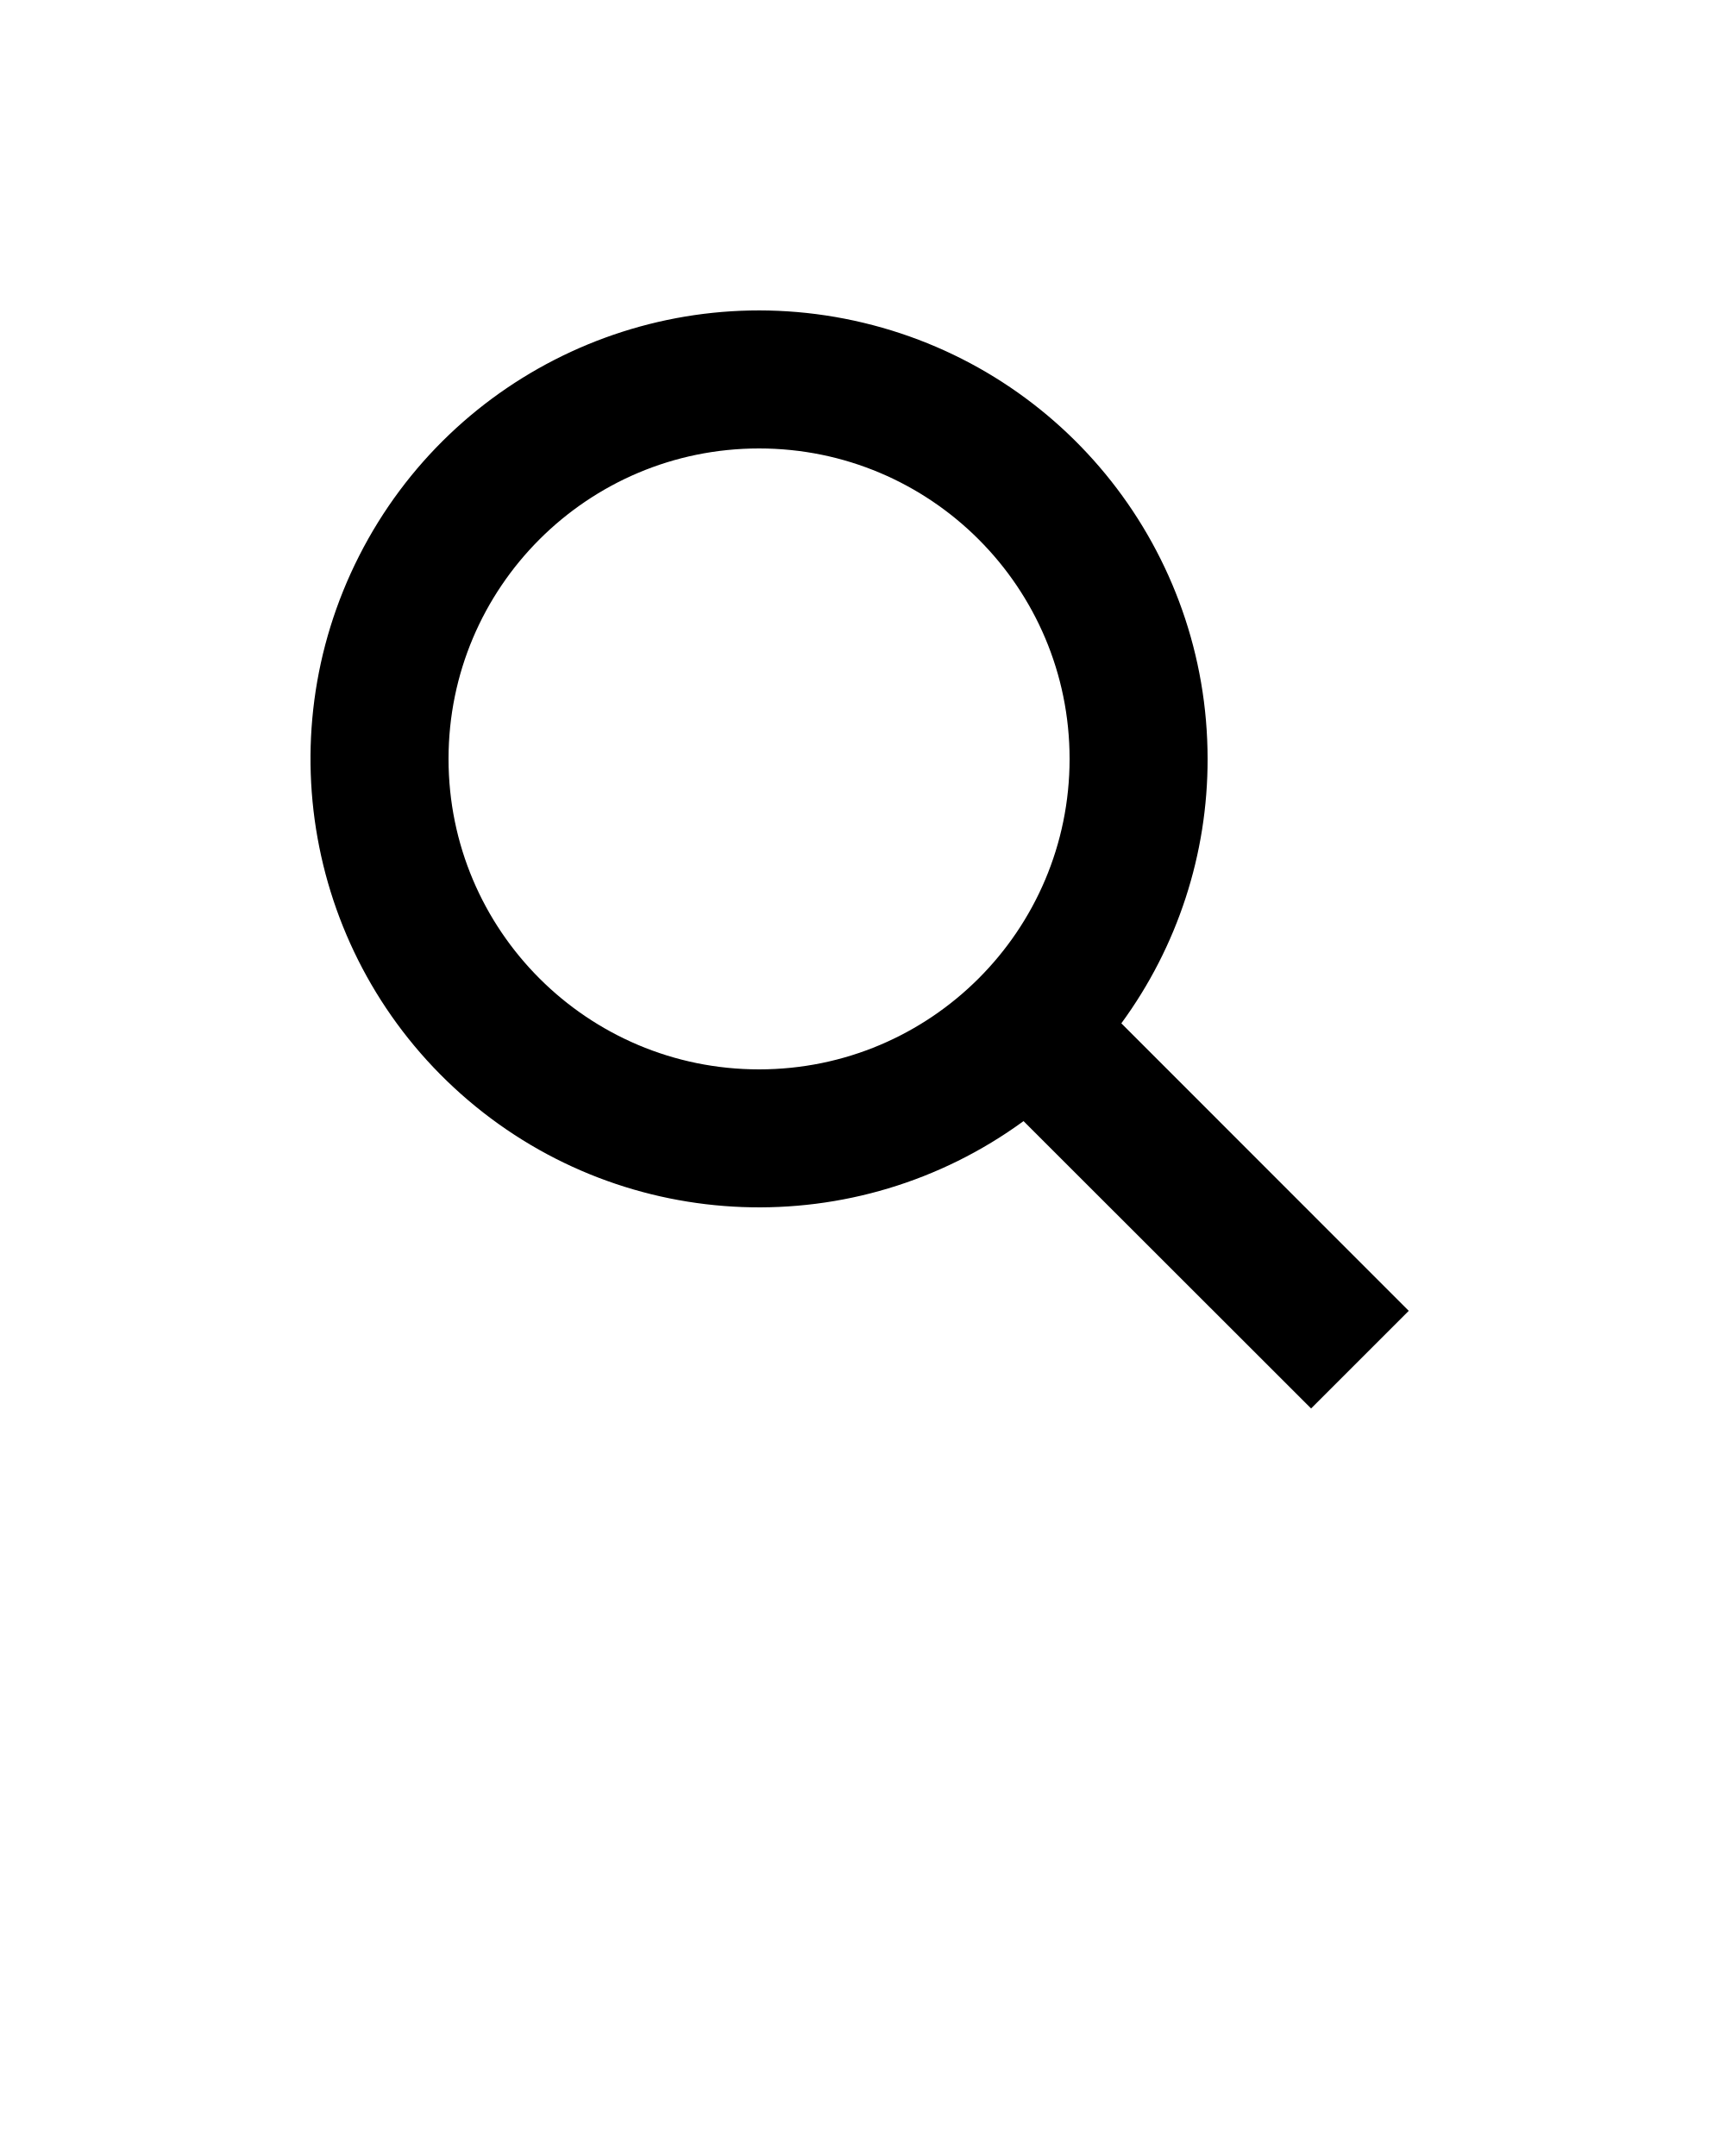
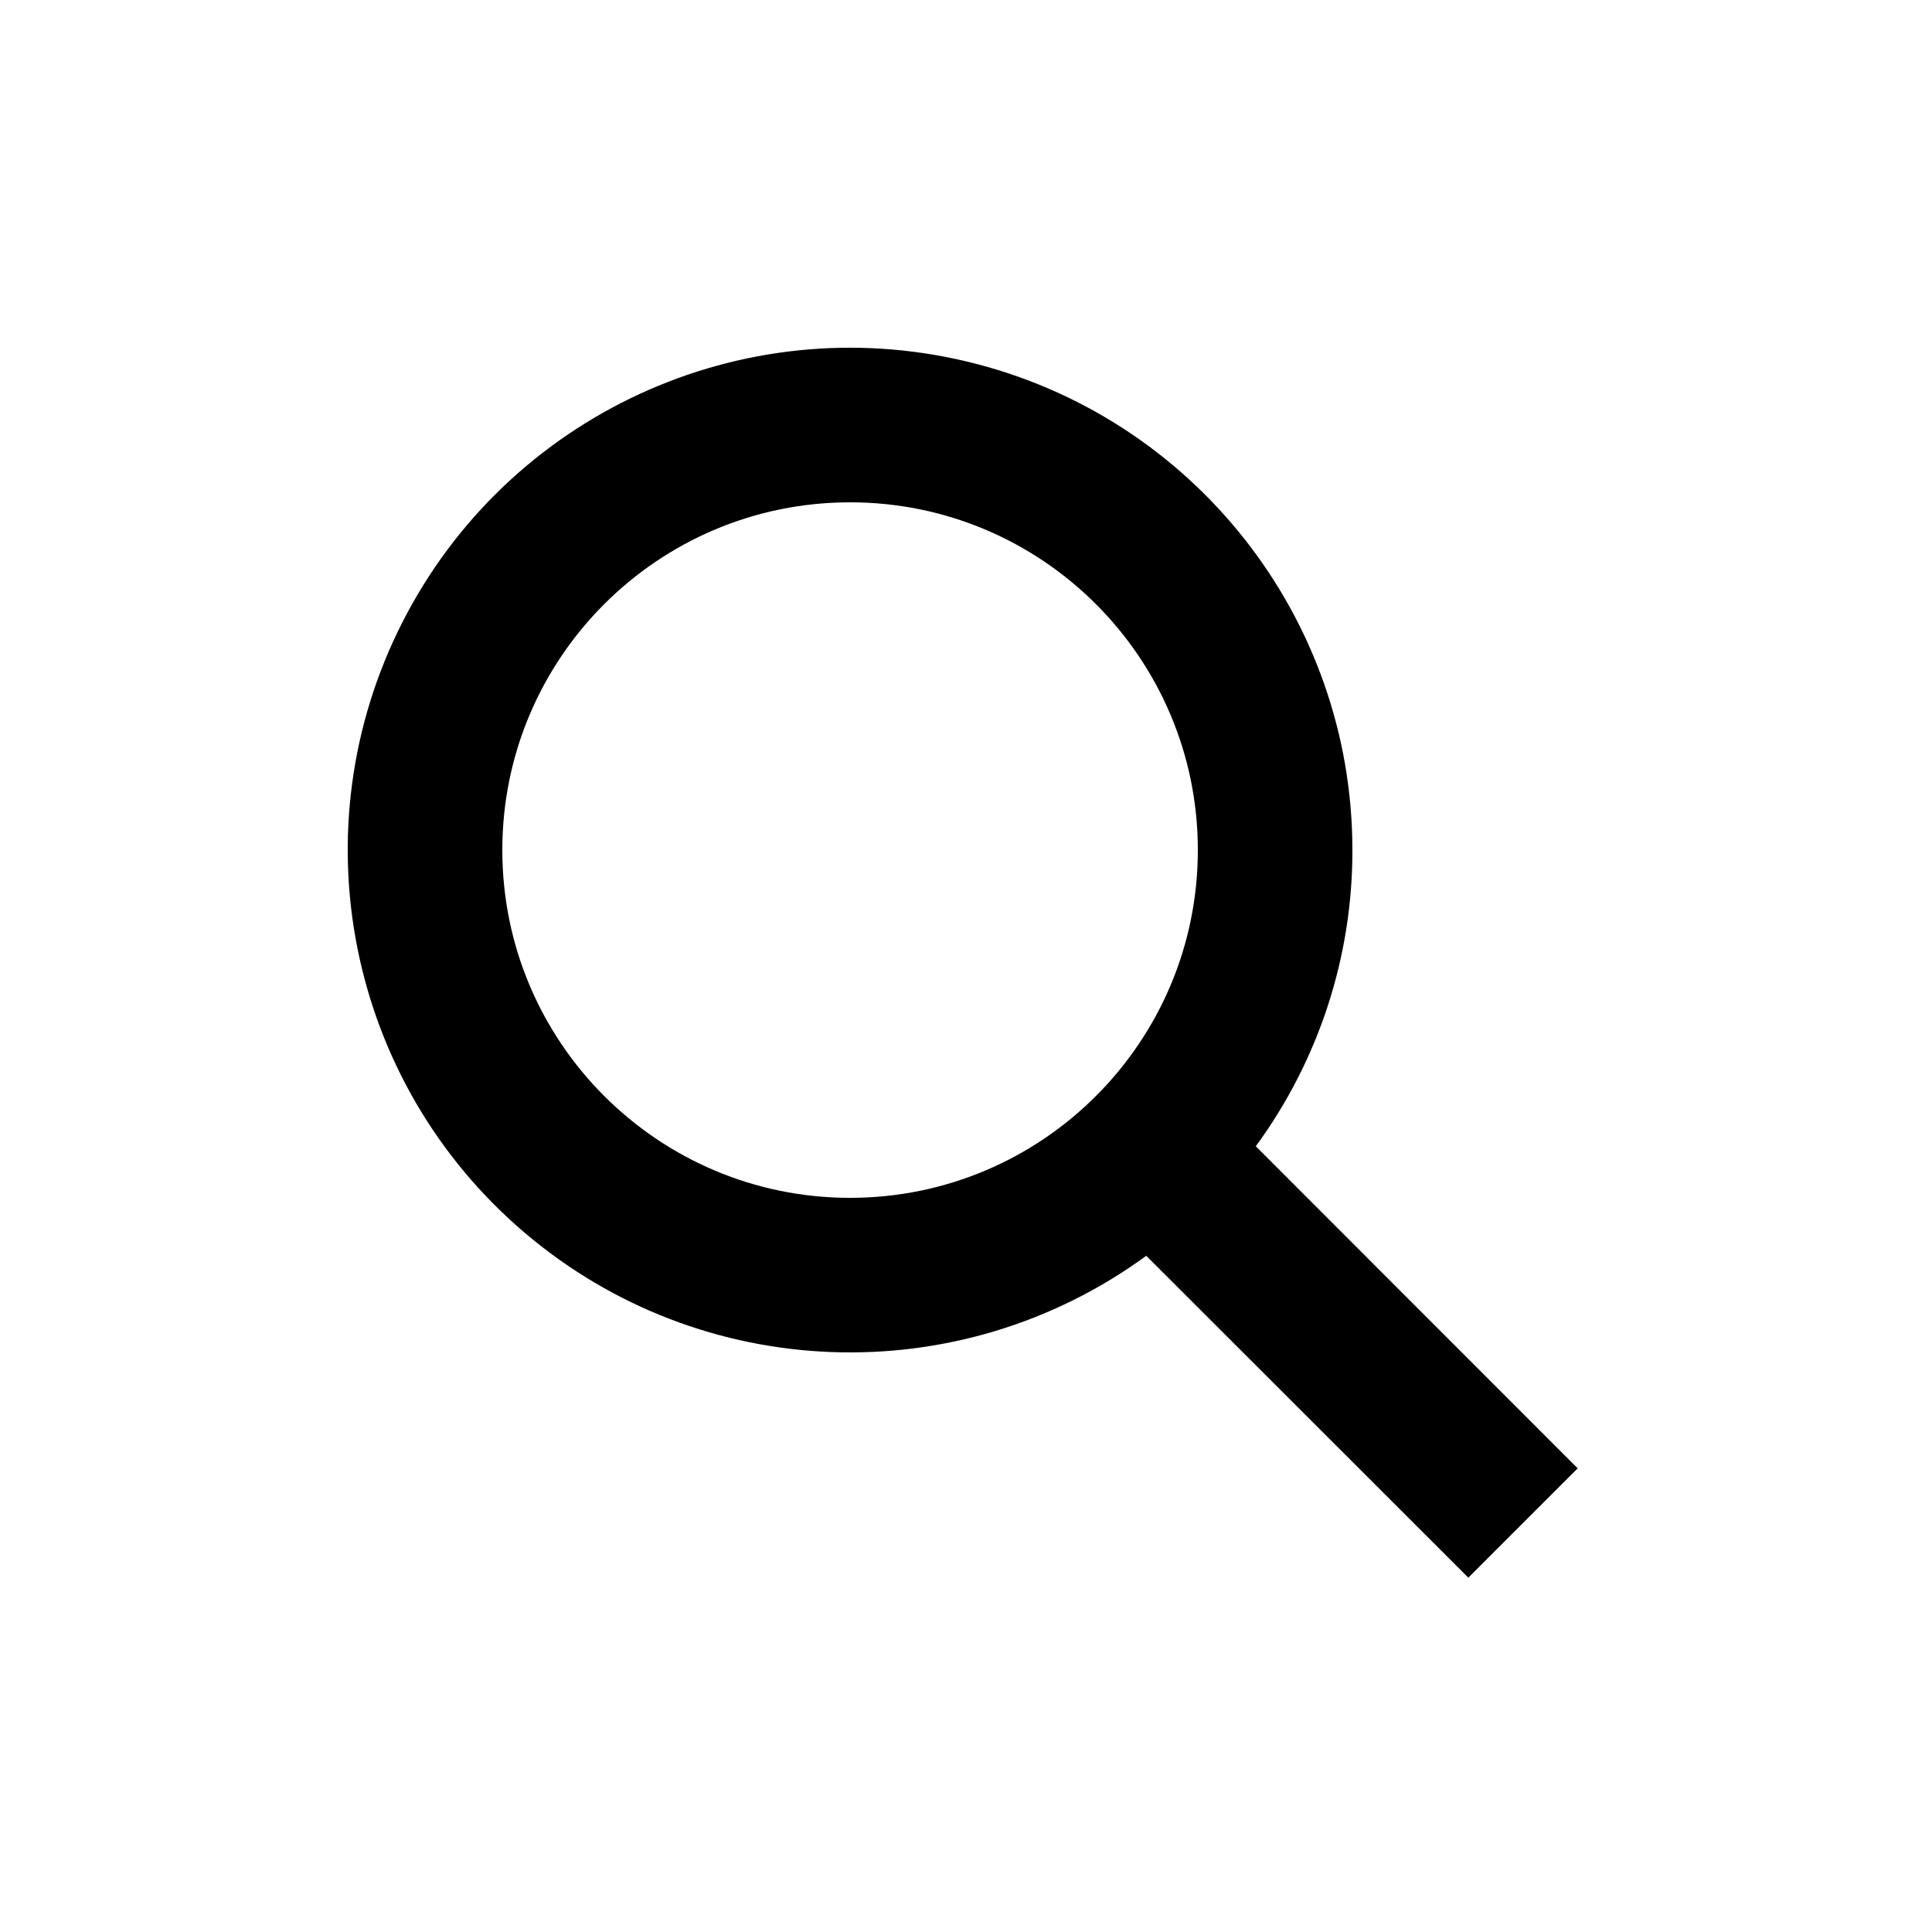
- <svg xmlns="http://www.w3.org/2000/svg" data-name="Layer 1" viewBox="0 0 100 125" width="30" height="auto">
+ <svg xmlns="http://www.w3.org/2000/svg" data-name="Layer 1" viewBox="0 0 100 100" width="30">
  <path d="M70,44A26,26,0,1,0,59.33,65L76,81.66,81.66,76,65,59.33A25.86,25.86,0,0,0,70,44ZM26,44A18,18,0,1,1,44,62,18,18,0,0,1,26,44Z" />
</svg>
